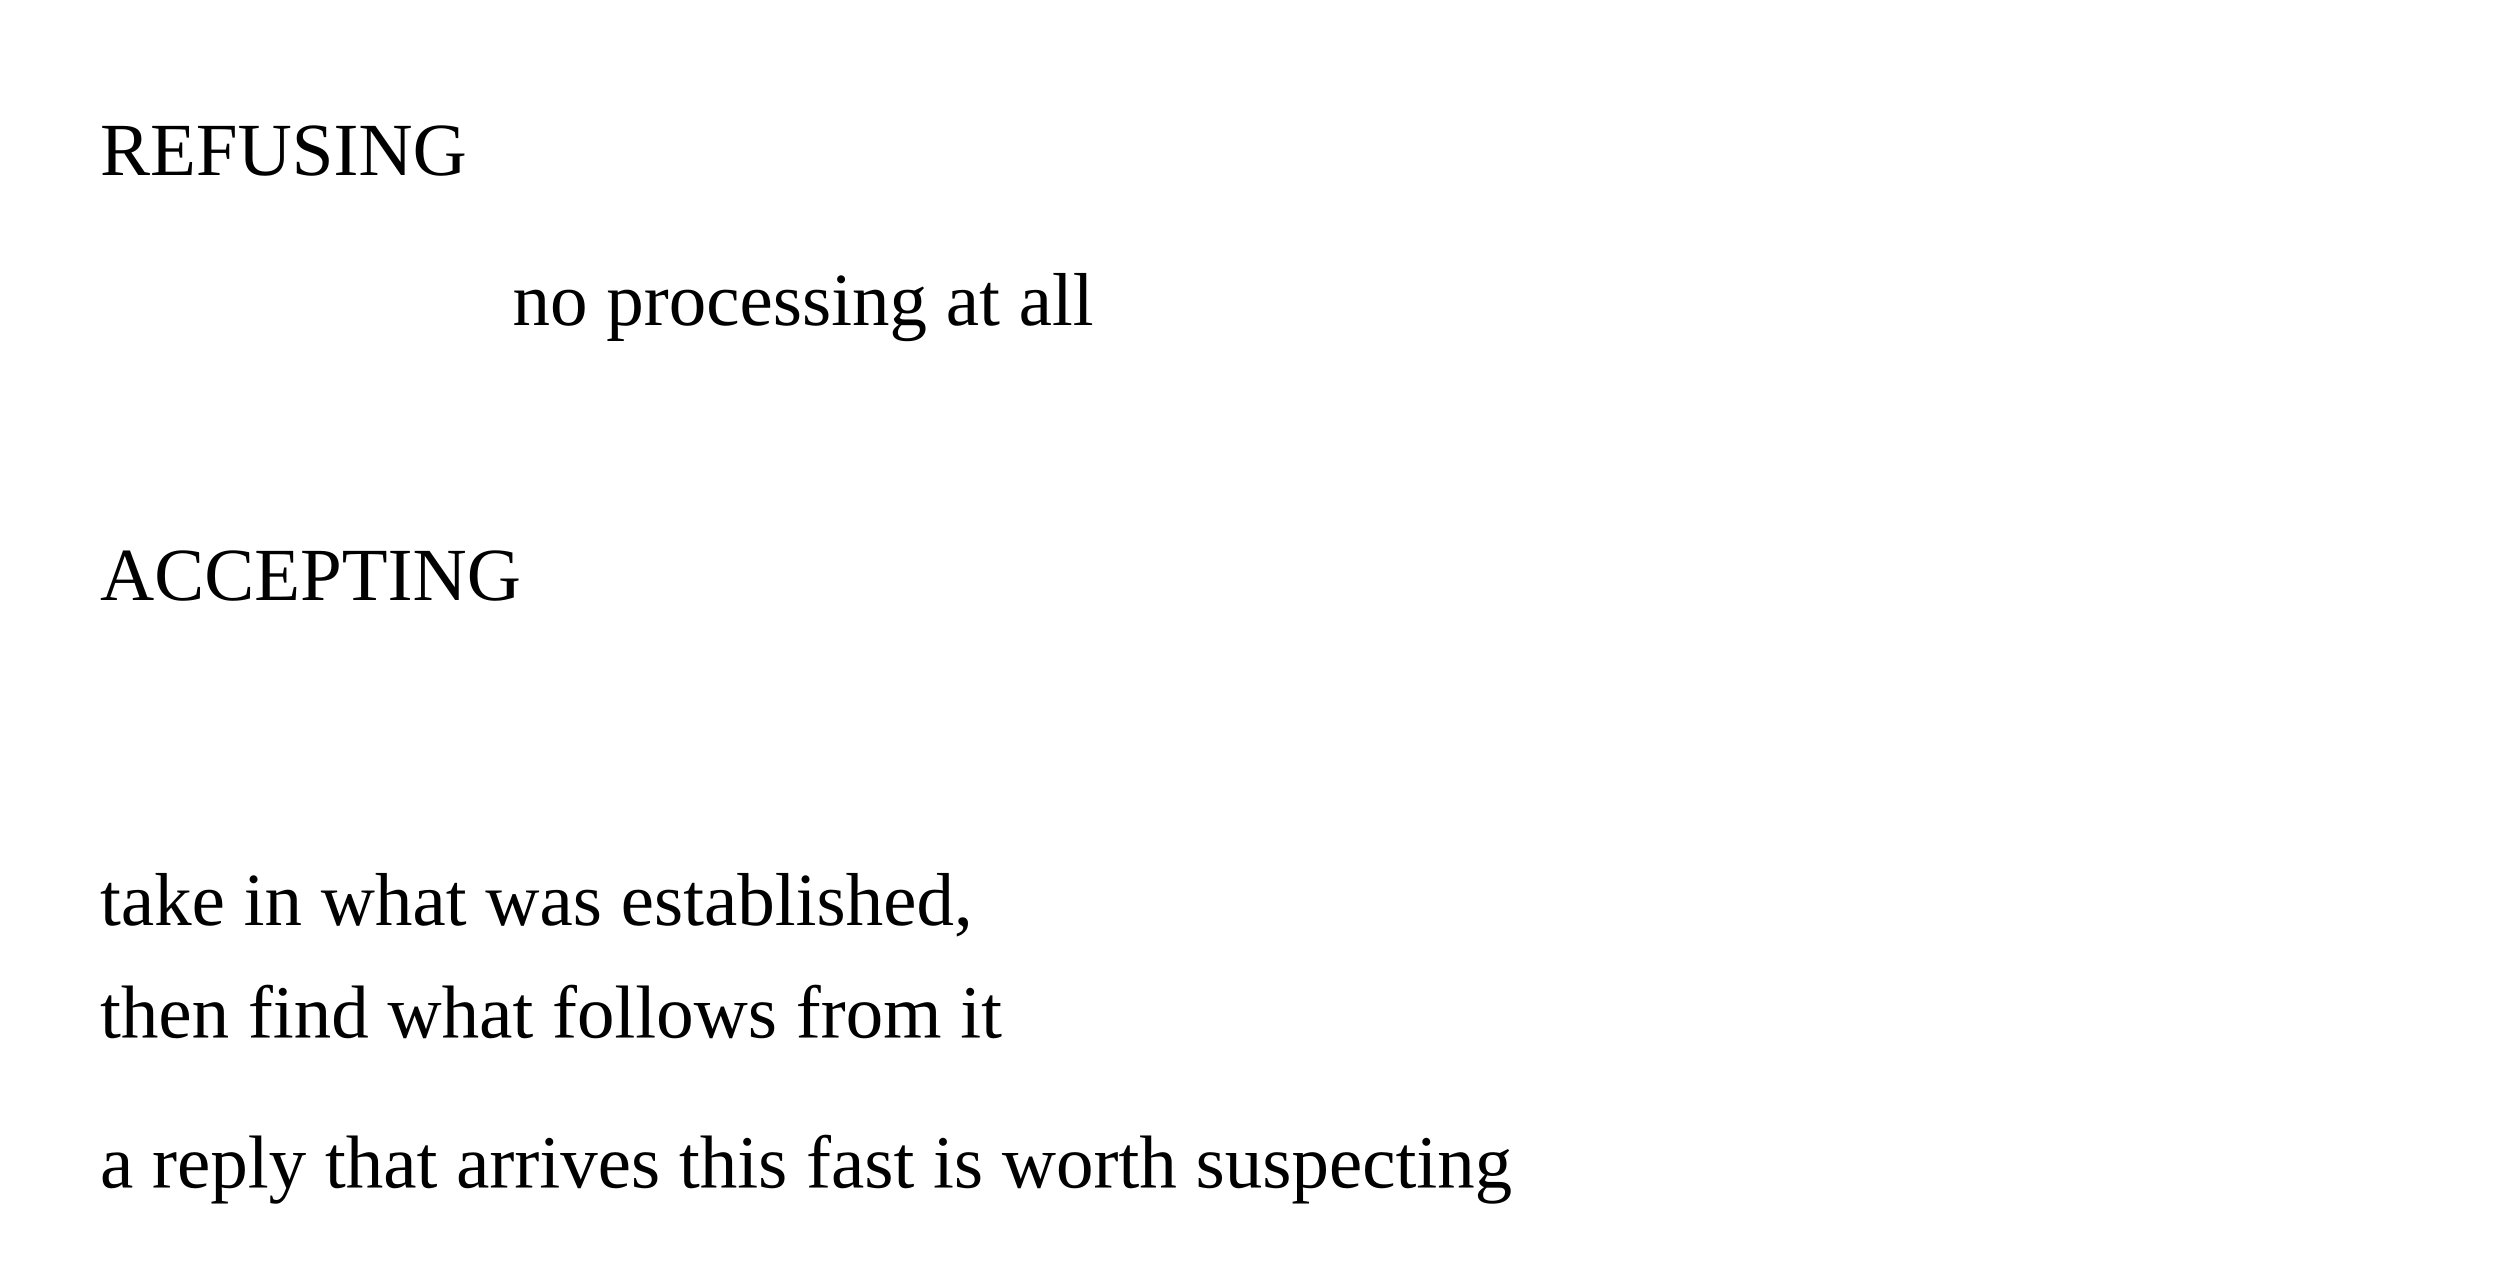
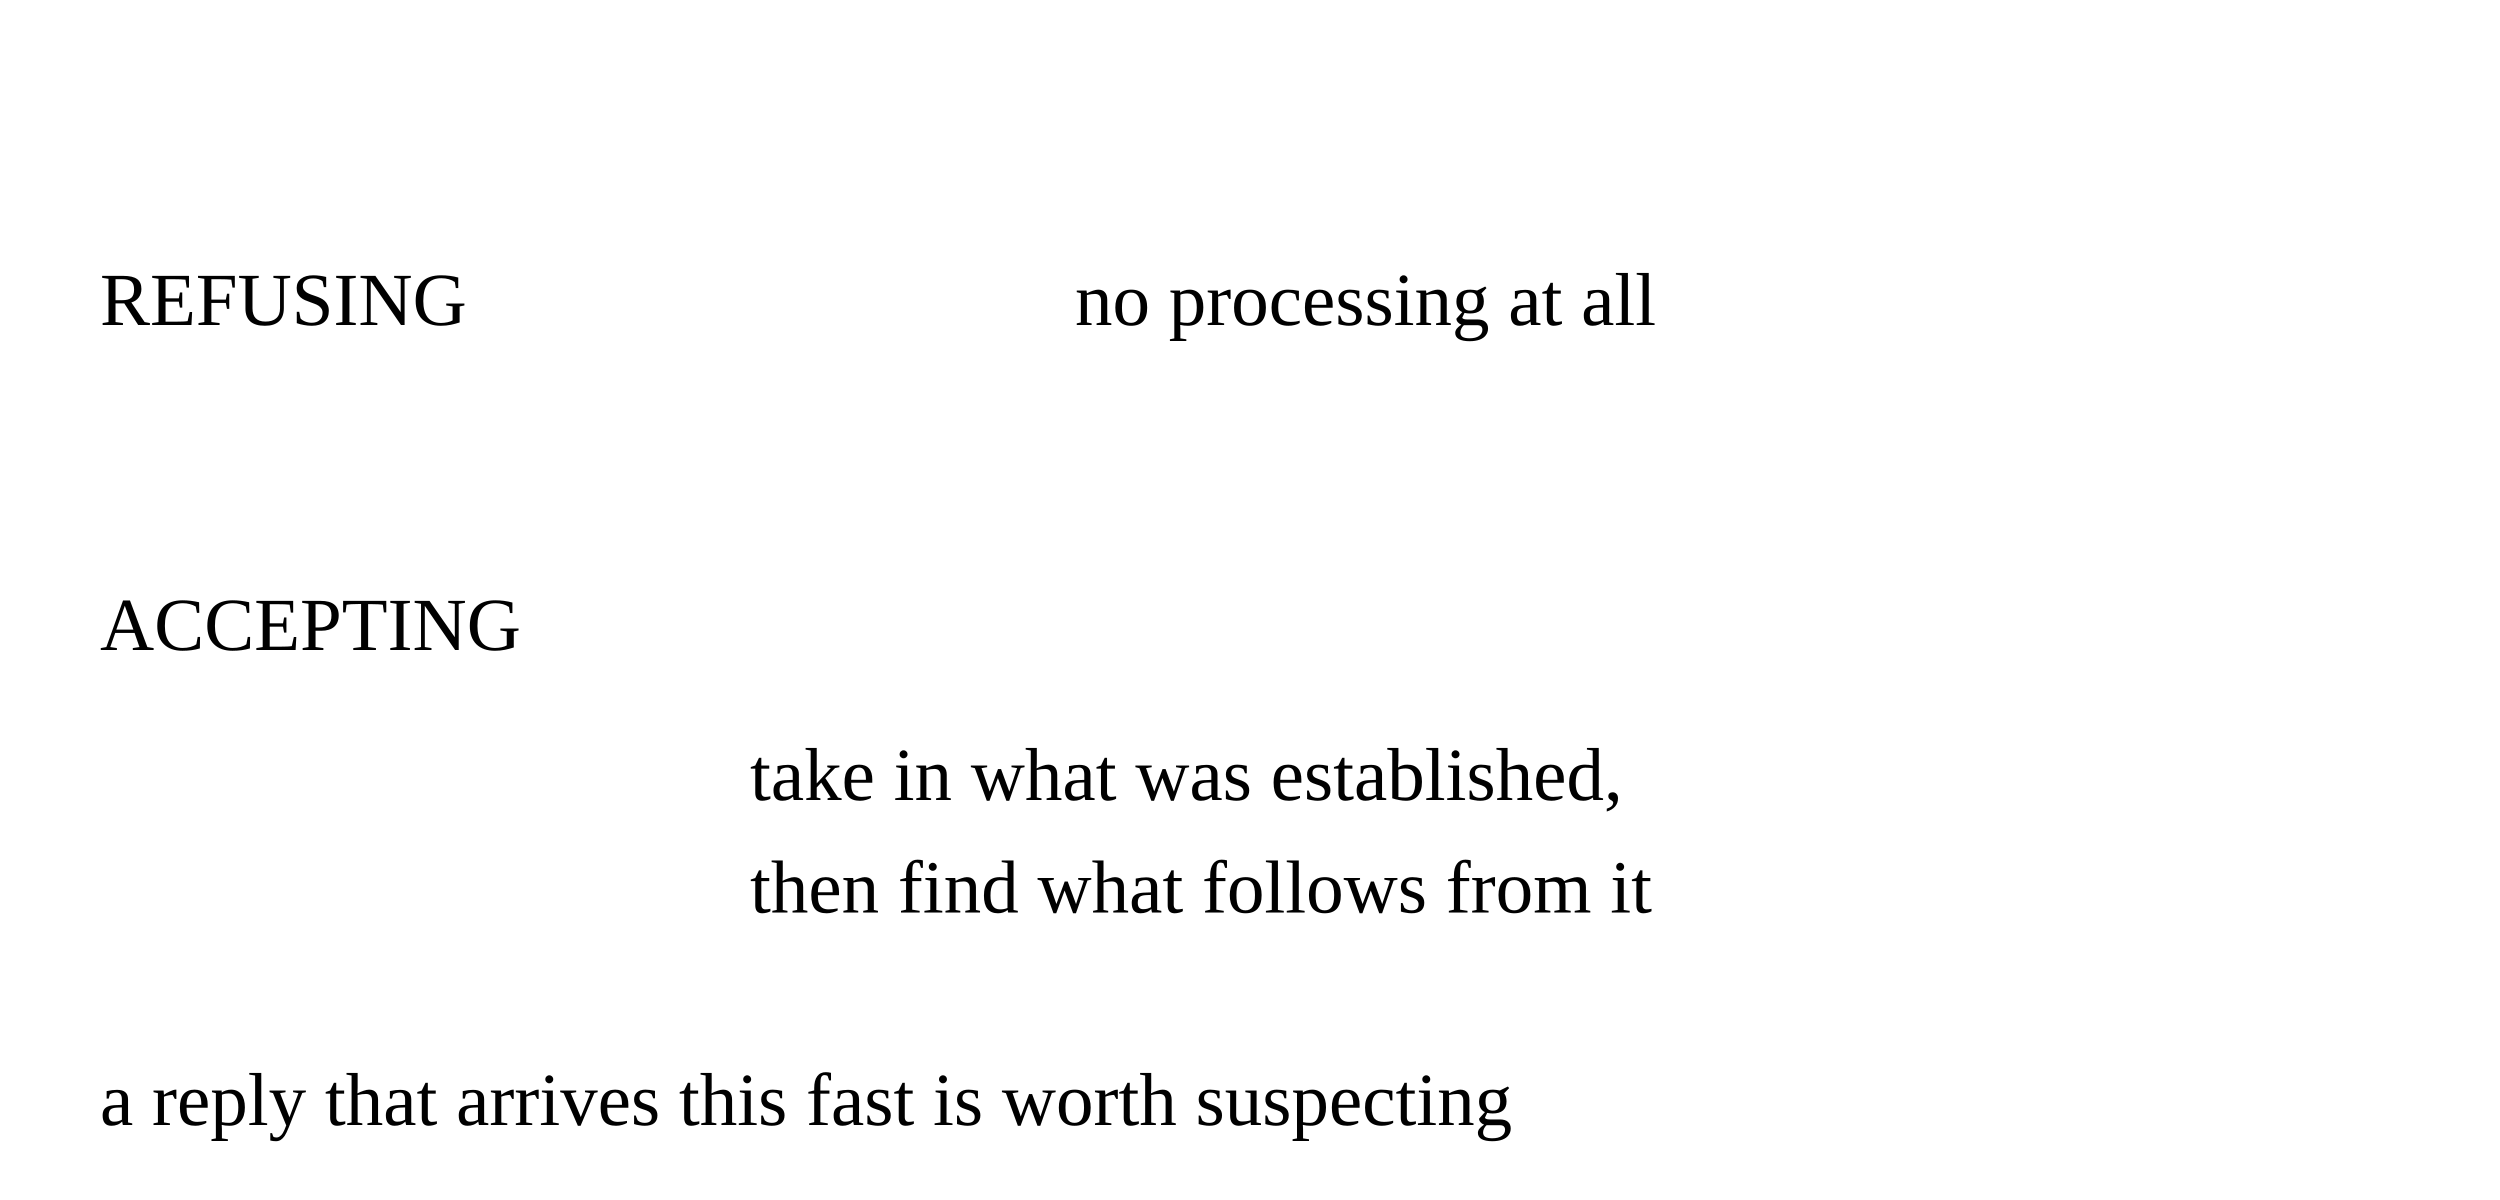
- <svg xmlns="http://www.w3.org/2000/svg" viewBox="0 0 400 204">
-   <text class="dg-eyebrow" x="16" y="28">REFUSING</text>
-   <line class="dg-muted" x1="16" y1="48" x2="72" y2="48" />
-   <text class="dg-note" x="82" y="52">no processing at all</text>
-   <text class="dg-eyebrow" x="16" y="96">ACCEPTING</text>
-   <line class="dg-ink" x1="16" y1="116" x2="264" y2="116" />
-   <line class="dg-ink" x1="264" y1="110" x2="264" y2="122" />
-   <text class="dg-secondary" x="16" y="148">take in what was established,</text>
-   <text class="dg-secondary" x="16" y="166">then find what follows from it</text>
-   <line class="dg-accent" x1="72" y1="36" x2="72" y2="128" />
-   <text class="dg-note-accent" x="16" y="190">a reply that arrives this fast is worth suspecting</text>
+ <svg xmlns="http://www.w3.org/2000/svg" viewBox="0 0 400 192">
+   <text class="dg-eyebrow" x="16" y="52">REFUSING</text>
+   <line class="dg-muted" x1="120" y1="48" x2="160" y2="48" />
+   <text class="dg-note" x="172" y="52">no processing at all</text>
+   <text class="dg-eyebrow" x="16" y="104">ACCEPTING</text>
+   <line class="dg-ink" x1="120" y1="100" x2="360" y2="100" />
+   <line class="dg-ink" x1="360" y1="94" x2="360" y2="106" />
+   <text class="dg-secondary" x="120" y="128">take in what was established,</text>
+   <text class="dg-secondary" x="120" y="146">then find what follows from it</text>
+   <line class="dg-accent" x1="160" y1="32" x2="160" y2="112" />
+   <text class="dg-note-accent" x="16" y="180">a reply that arrives this fast is worth suspecting</text>
</svg>
